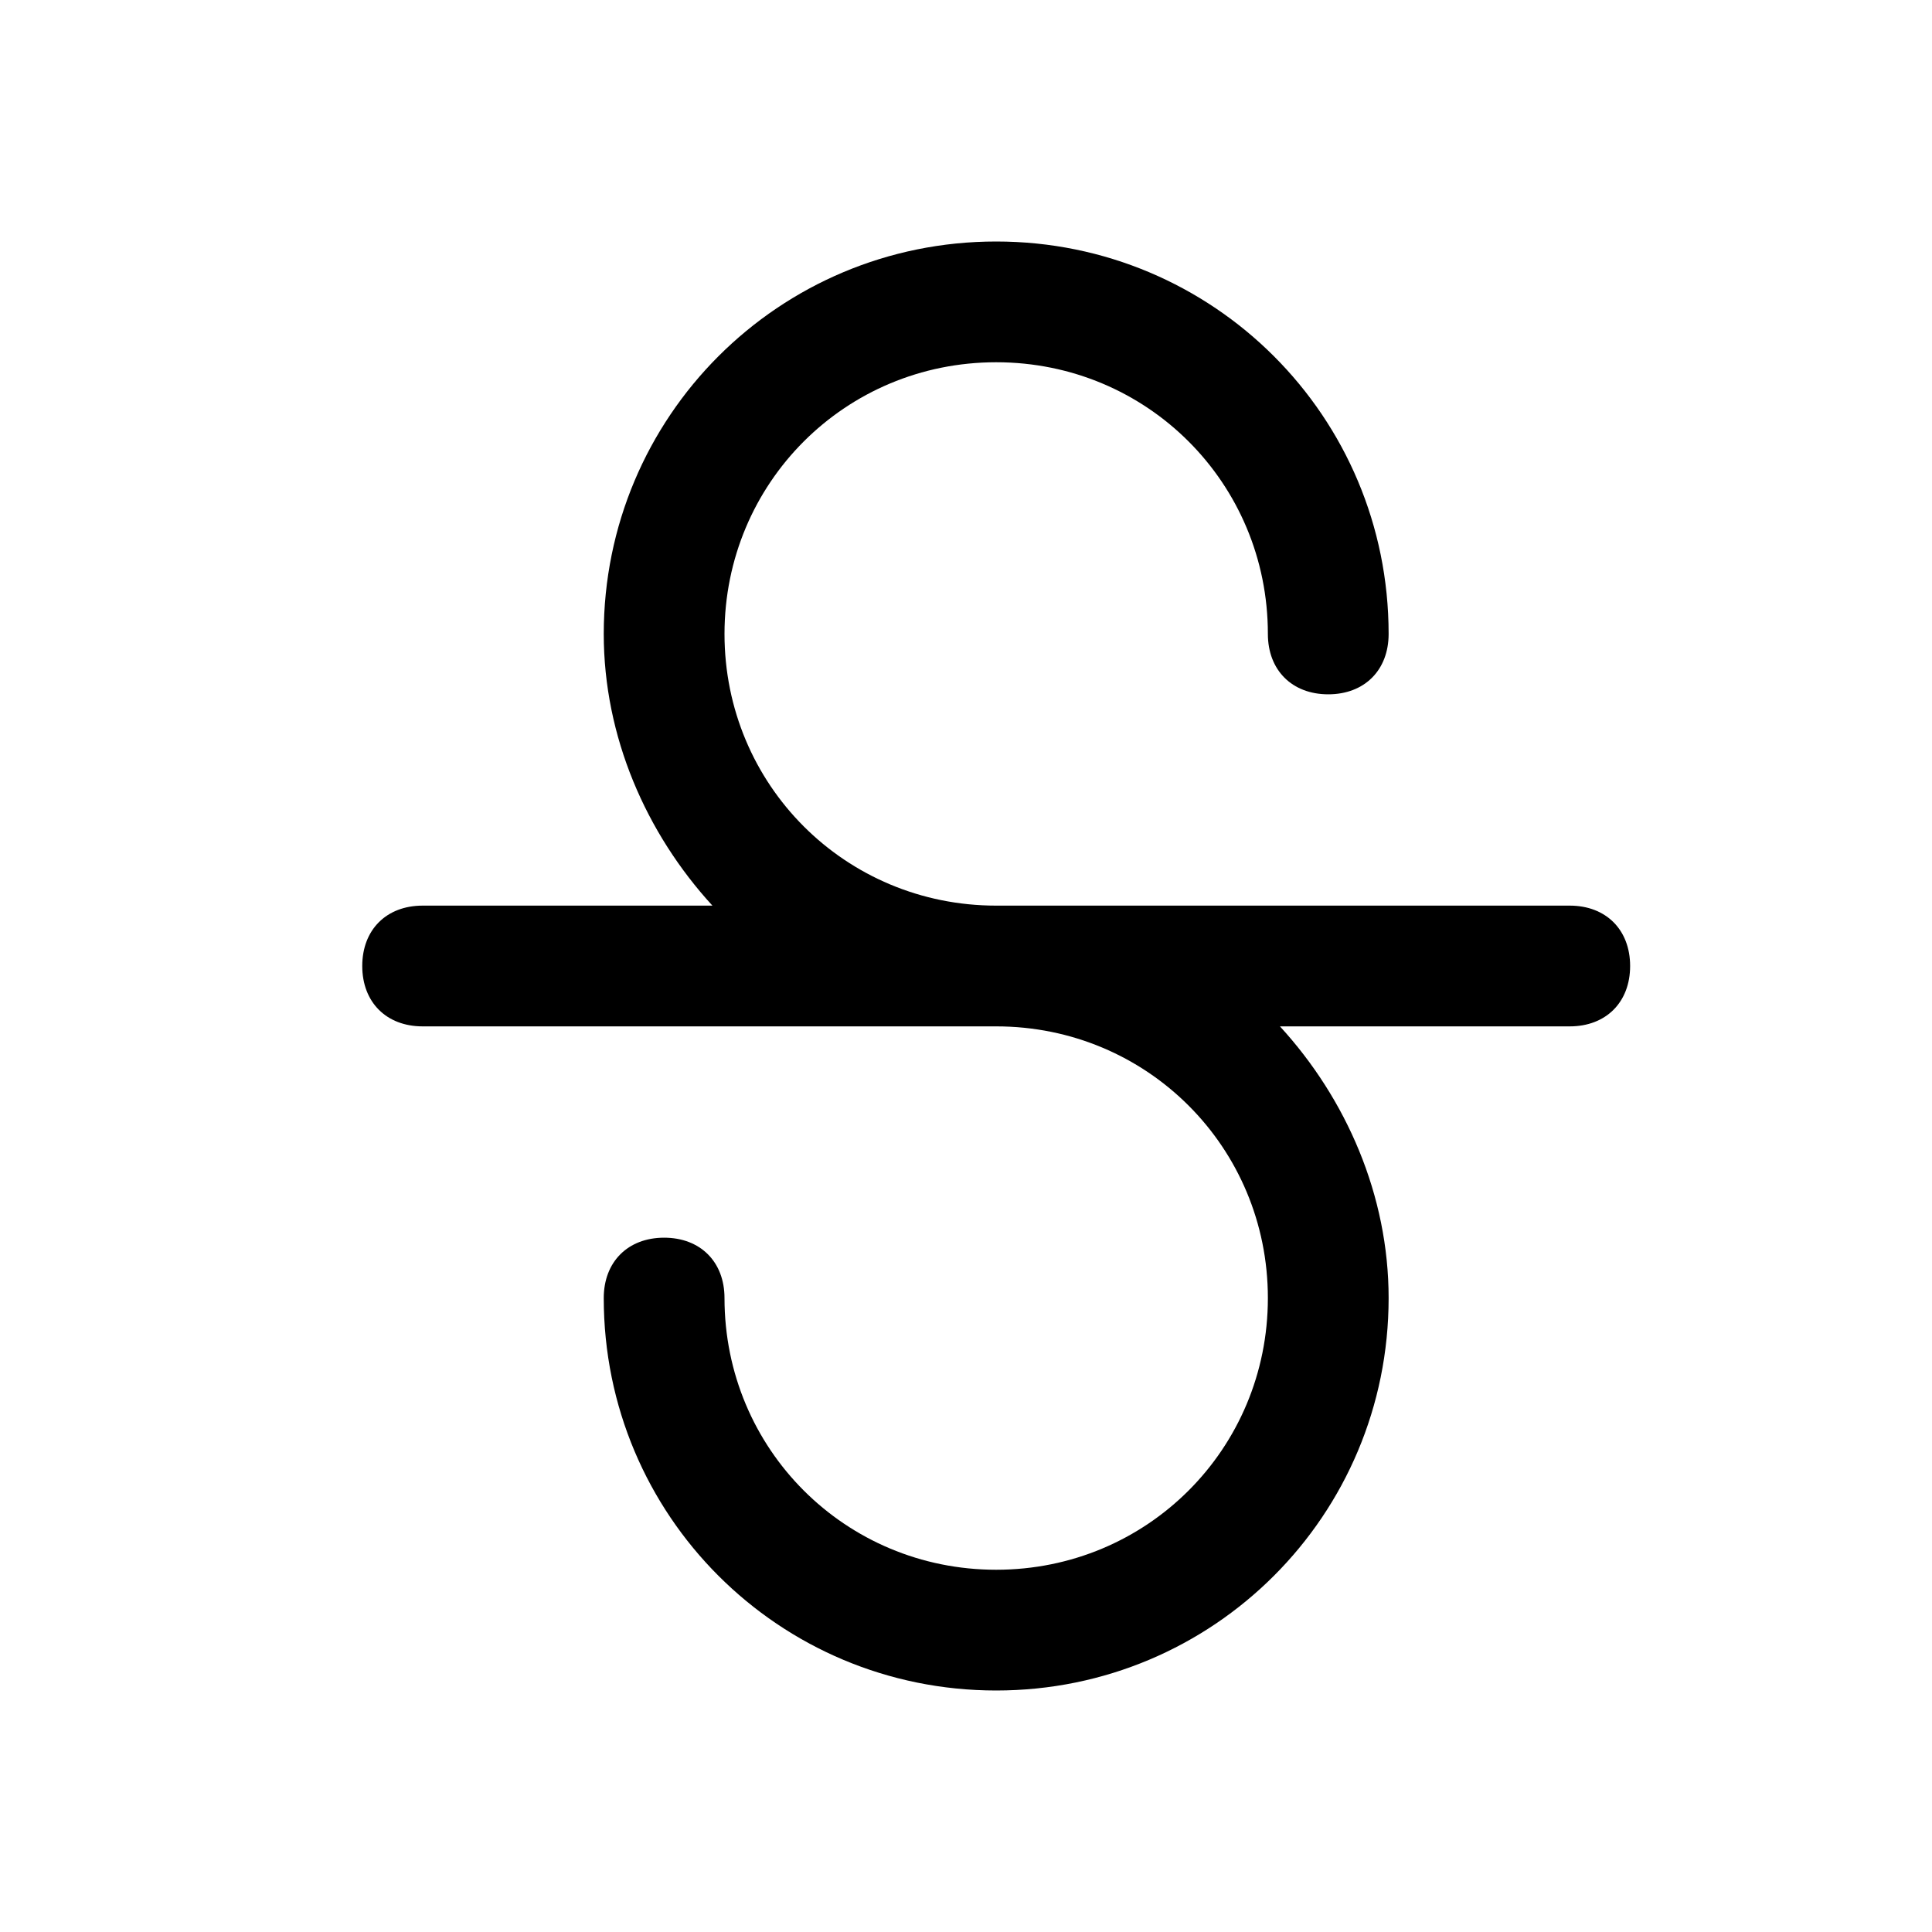
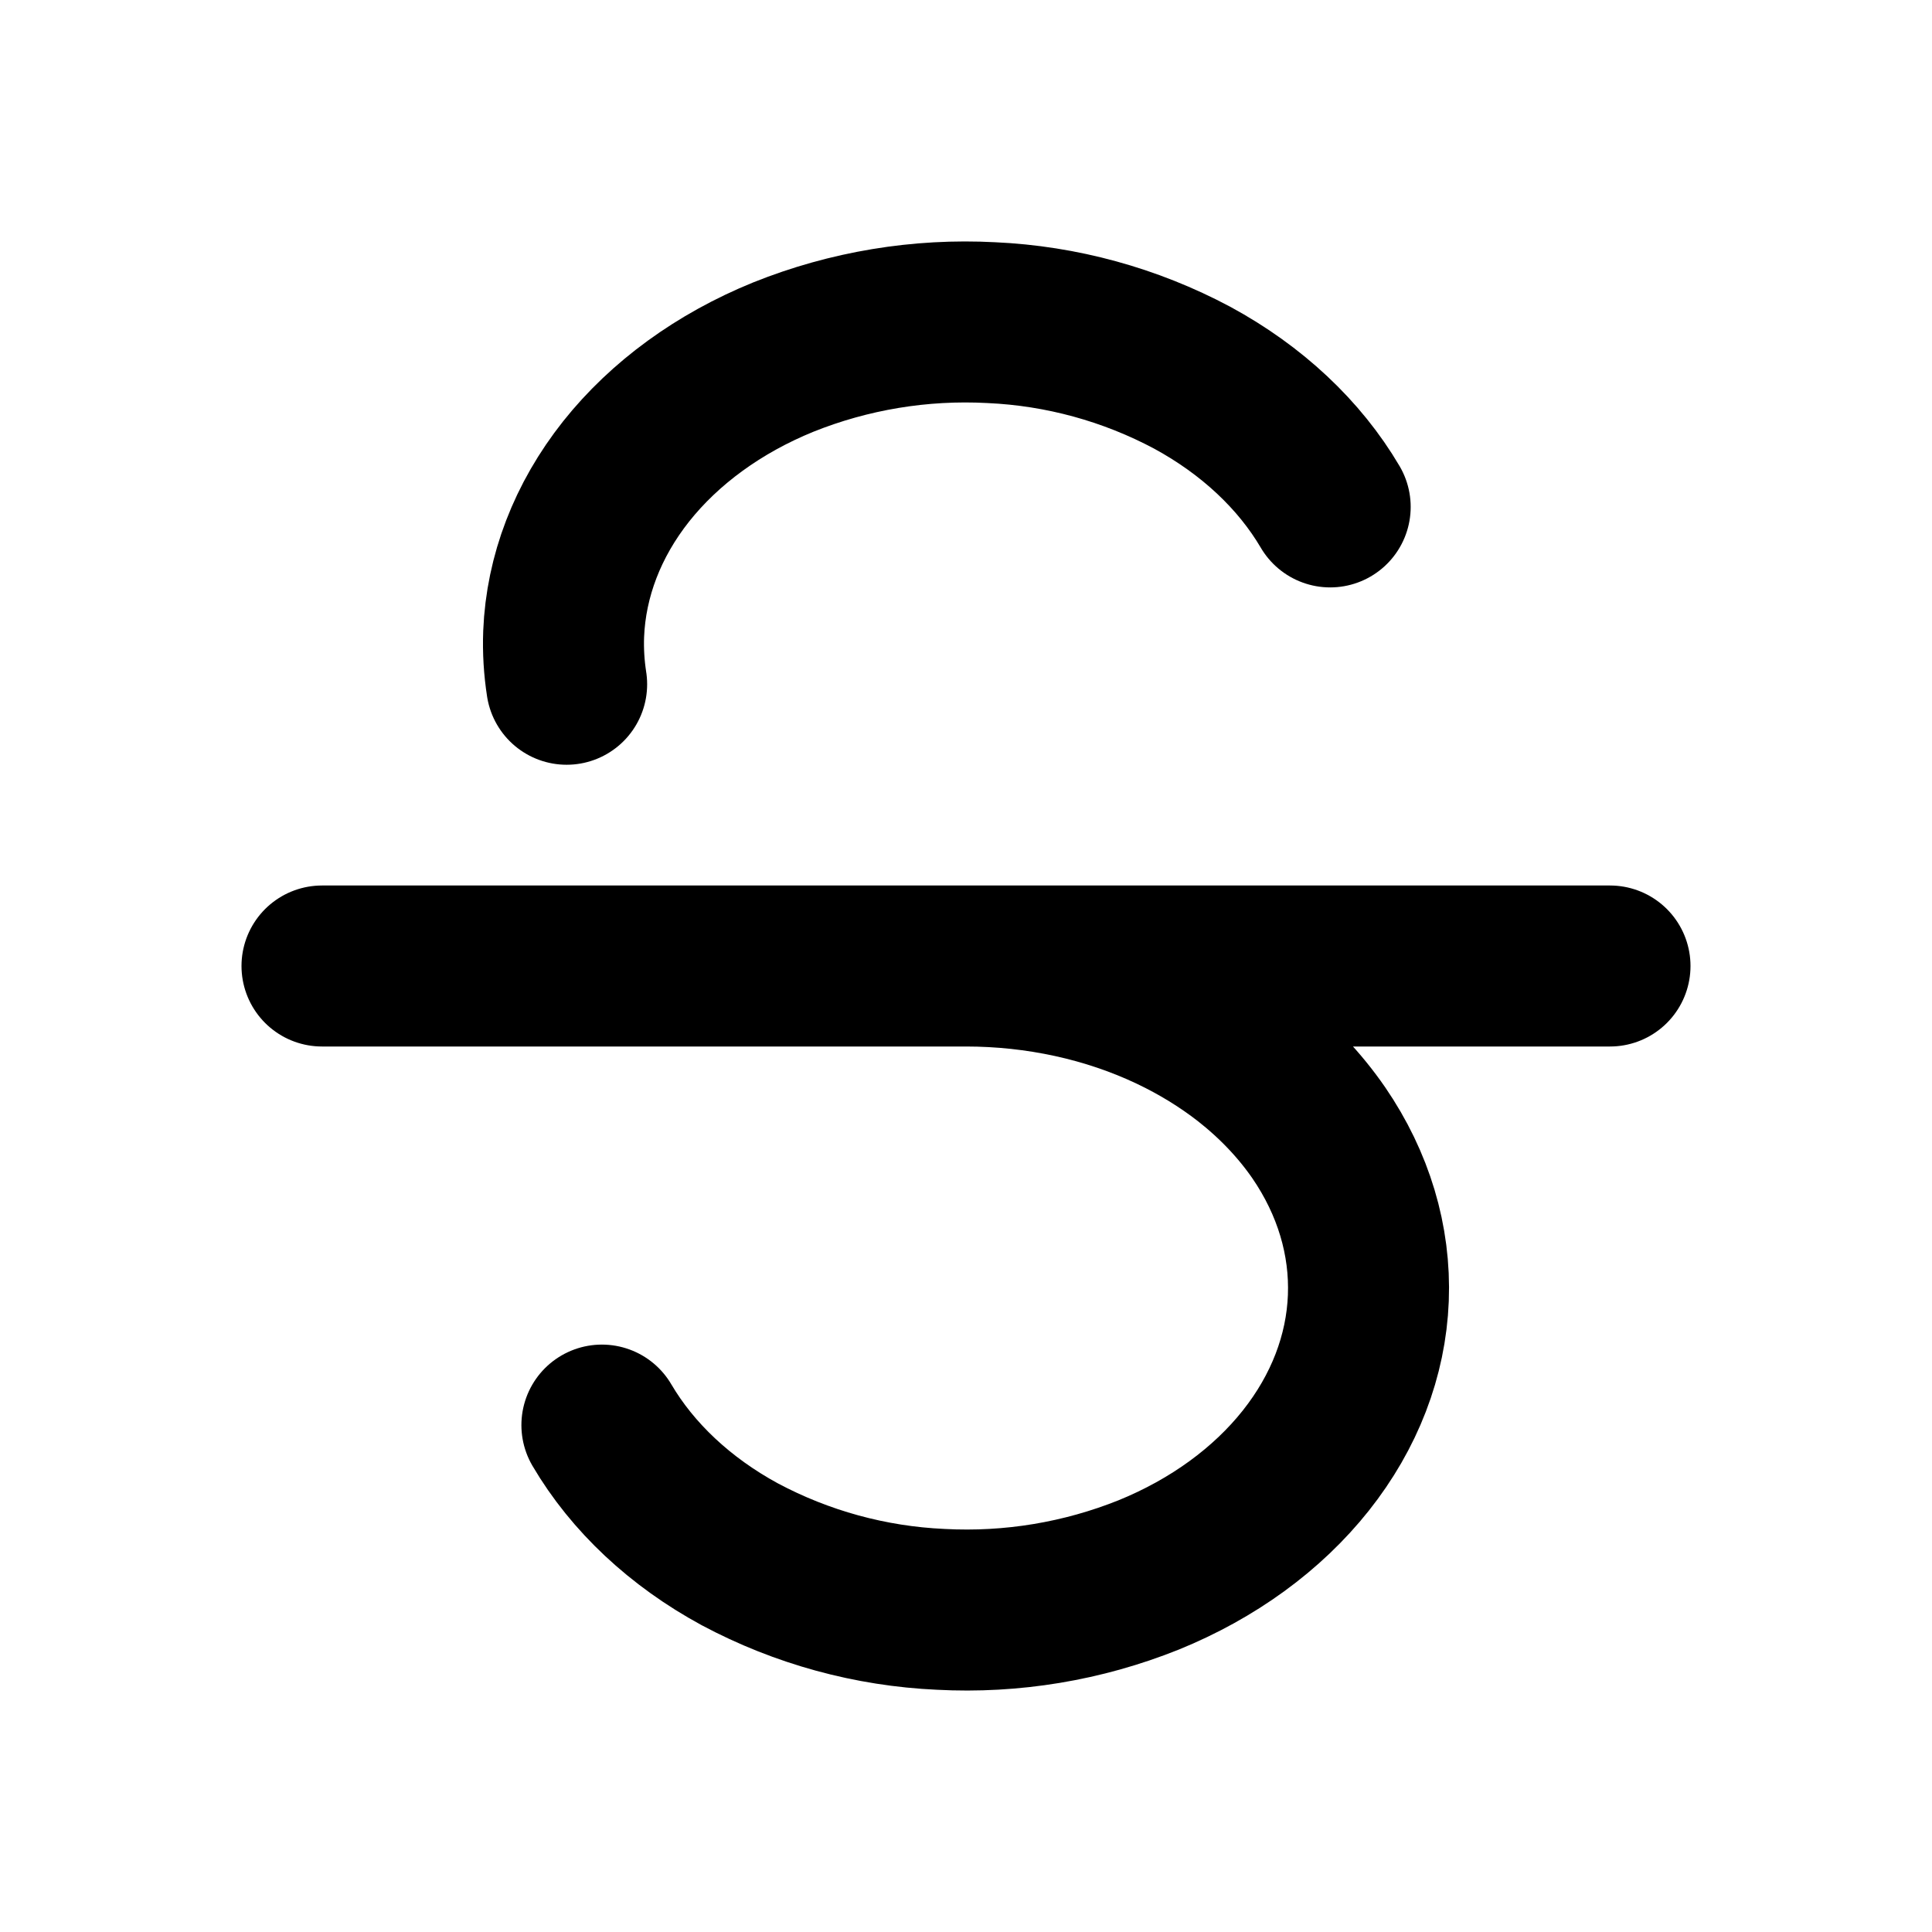
- <svg xmlns="http://www.w3.org/2000/svg" style="enable-background:new 0 0 32 32" viewBox="0 0 32 32" xml:space="preserve">
-   <path d="M26 15h-9.5C14 15 12 13 12 10.5S14 6 16.5 6 21 8 21 10.5c0 .6.4 1 1 1s1-.4 1-1C23 6.9 20.1 4 16.5 4S10 6.9 10 10.5c0 1.7.7 3.3 1.8 4.5H7c-.6 0-1 .4-1 1s.4 1 1 1h9.5c2.5 0 4.5 2 4.5 4.5S19 26 16.5 26 12 24 12 21.5c0-.6-.4-1-1-1s-1 .4-1 1c0 3.6 2.9 6.5 6.5 6.5s6.5-2.9 6.5-6.5c0-1.7-.7-3.3-1.8-4.5H26c.6 0 1-.4 1-1s-.4-1-1-1z" />
+ <svg xmlns="http://www.w3.org/2000/svg" width="24" height="24" fill="none">
+   <path d="M12 12c.896 0 1.775.192 2.546.557.348.165.668.362.955.586.347.273.645.586.882.93.43.628.643 1.337.615 2.053-.028.716-.296 1.412-.776 2.017-.48.605-1.154 1.096-1.952 1.421a6.073 6.073 0 0 1-2.583.428 5.865 5.865 0 0 1-2.497-.684c-.74-.402-1.332-.957-1.713-1.605M4 12h16m-3.476-5.703c-.381-.648-.973-1.203-1.714-1.605a5.866 5.866 0 0 0-2.496-.684 6.075 6.075 0 0 0-2.584.428c-.798.325-1.472.816-1.952 1.42-.48.606-.747 1.302-.776 2.018-.008.21.005.42.037.626" stroke="currentColor" stroke-width="2" stroke-linecap="round" stroke-linejoin="round" />
</svg>
